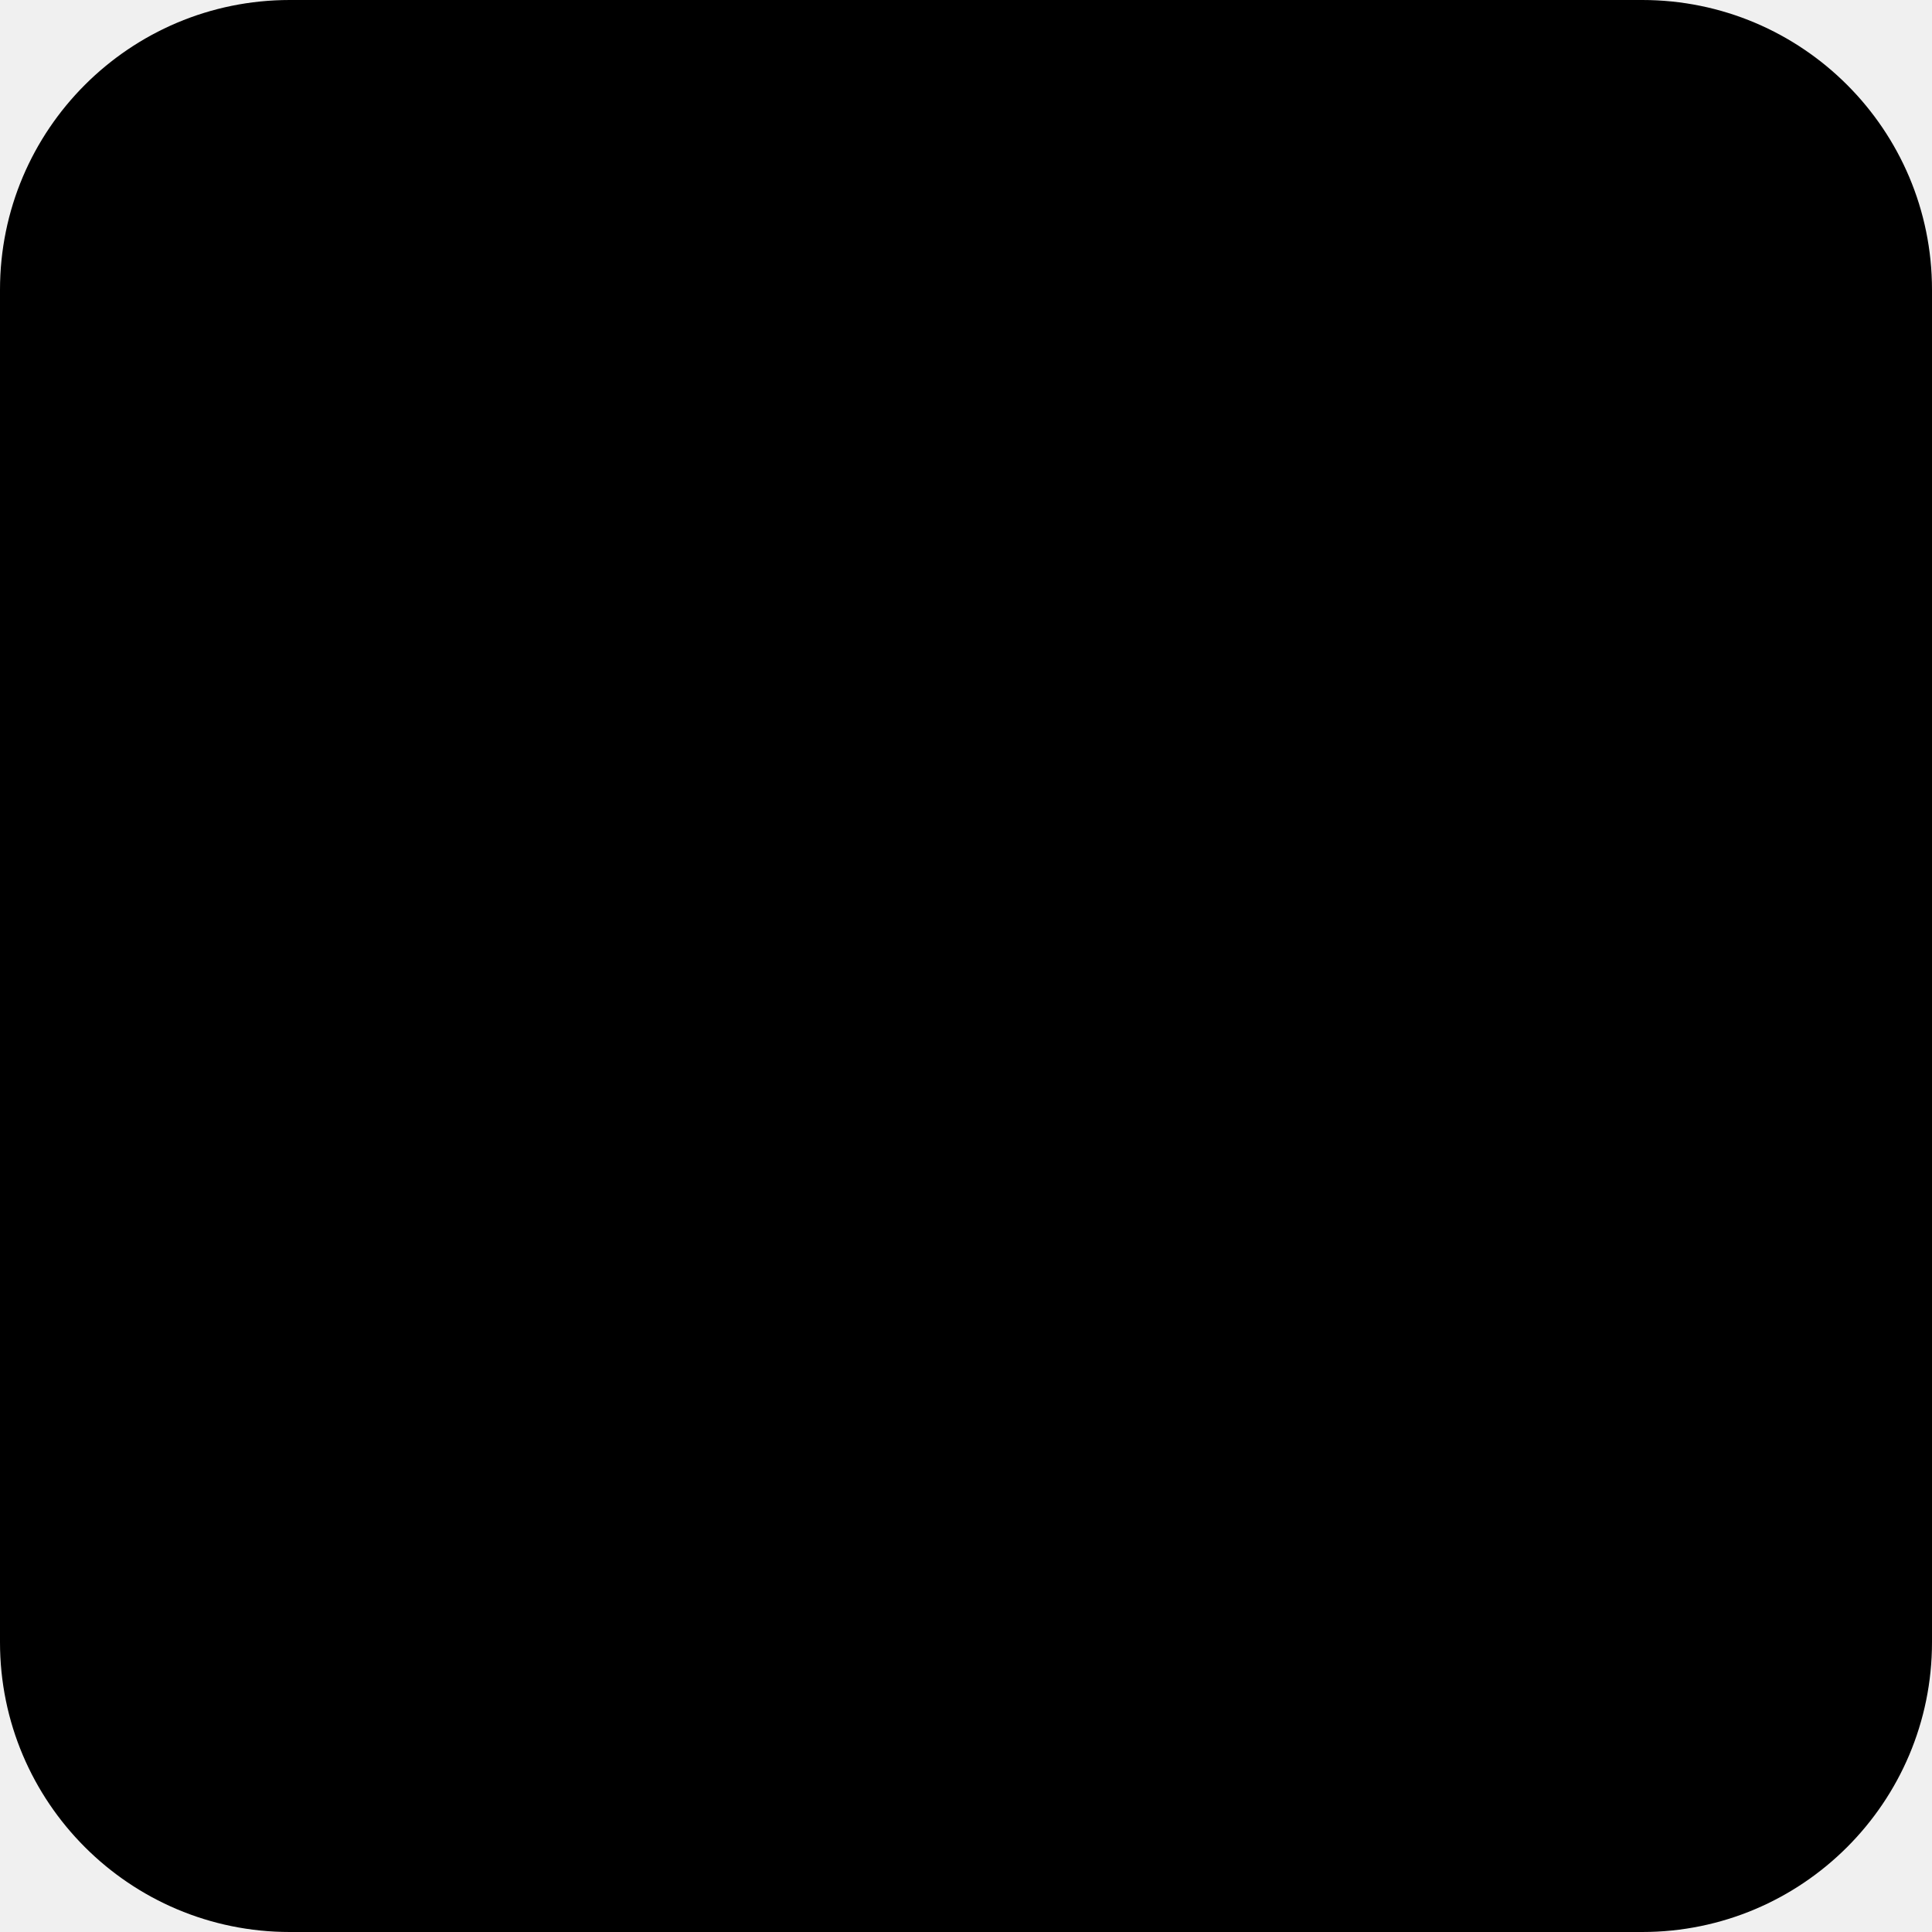
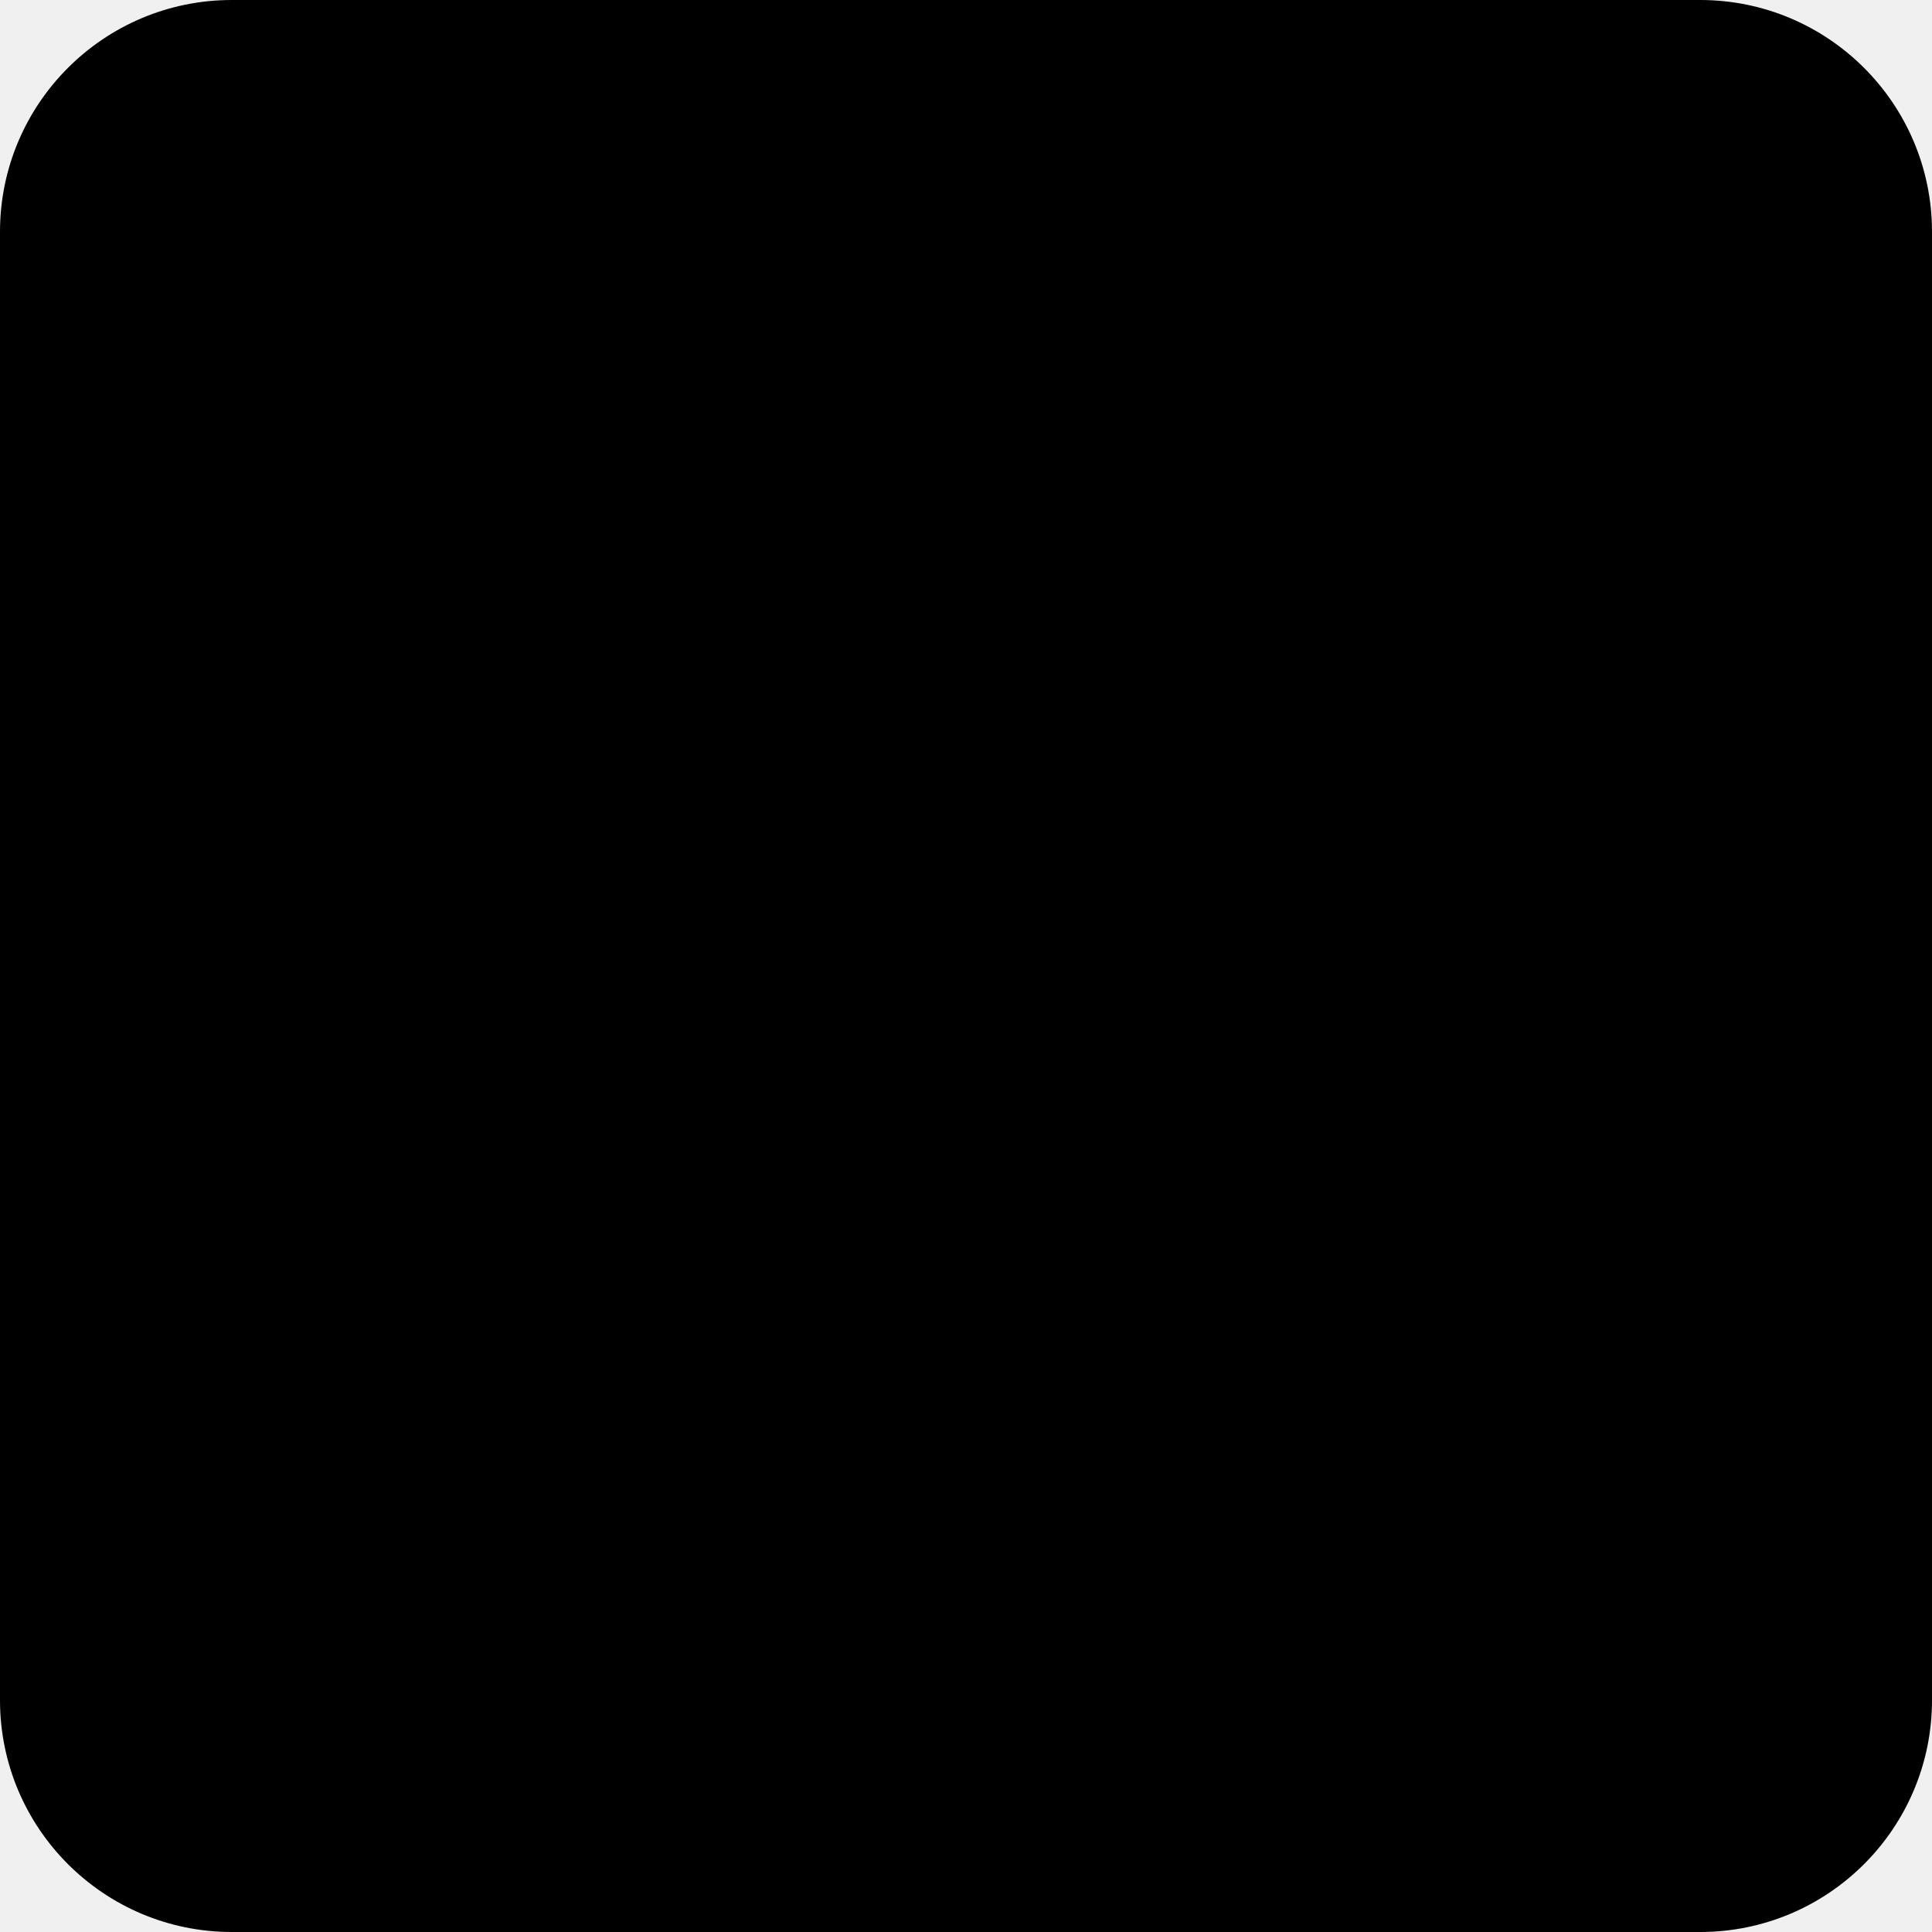
<svg xmlns="http://www.w3.org/2000/svg" viewBox="0 0 100 100" width="100" height="100">
  <defs>
    <style>
      @media (prefers-color-scheme: dark) {
-         .bg { fill: #1f2937; } /* --dark-card */
-         .text { fill: #60a5fa; } /* --dark-accent */
+         .bg { fill: #111111; }
+         .text { fill: #ffffff; }
      }
      @media (prefers-color-scheme: light) {
-         .bg { fill: #eff6ff; } /* --light-logo-bg */
-         .text { fill: #2563eb; } /* --light-accent */
+         .bg { fill: #ffffff; }
+         .text { fill: #000000; }
      }
    </style>
  </defs>
-   <rect class="bg" width="100" height="100" rx="15" />
-   <text class="text" x="50%" y="50%" dominant-baseline="central" text-anchor="middle" font-size="50" font-family="Inter, sans-serif" font-weight="600">TZ</text>
+   <rect class="bg" width="100" height="100" rx="12" />
+   <text class="text" x="50%" y="50%" dominant-baseline="central" text-anchor="middle" font-size="48" font-family="Inter, sans-serif" font-weight="600">TZ</text>
</svg>
